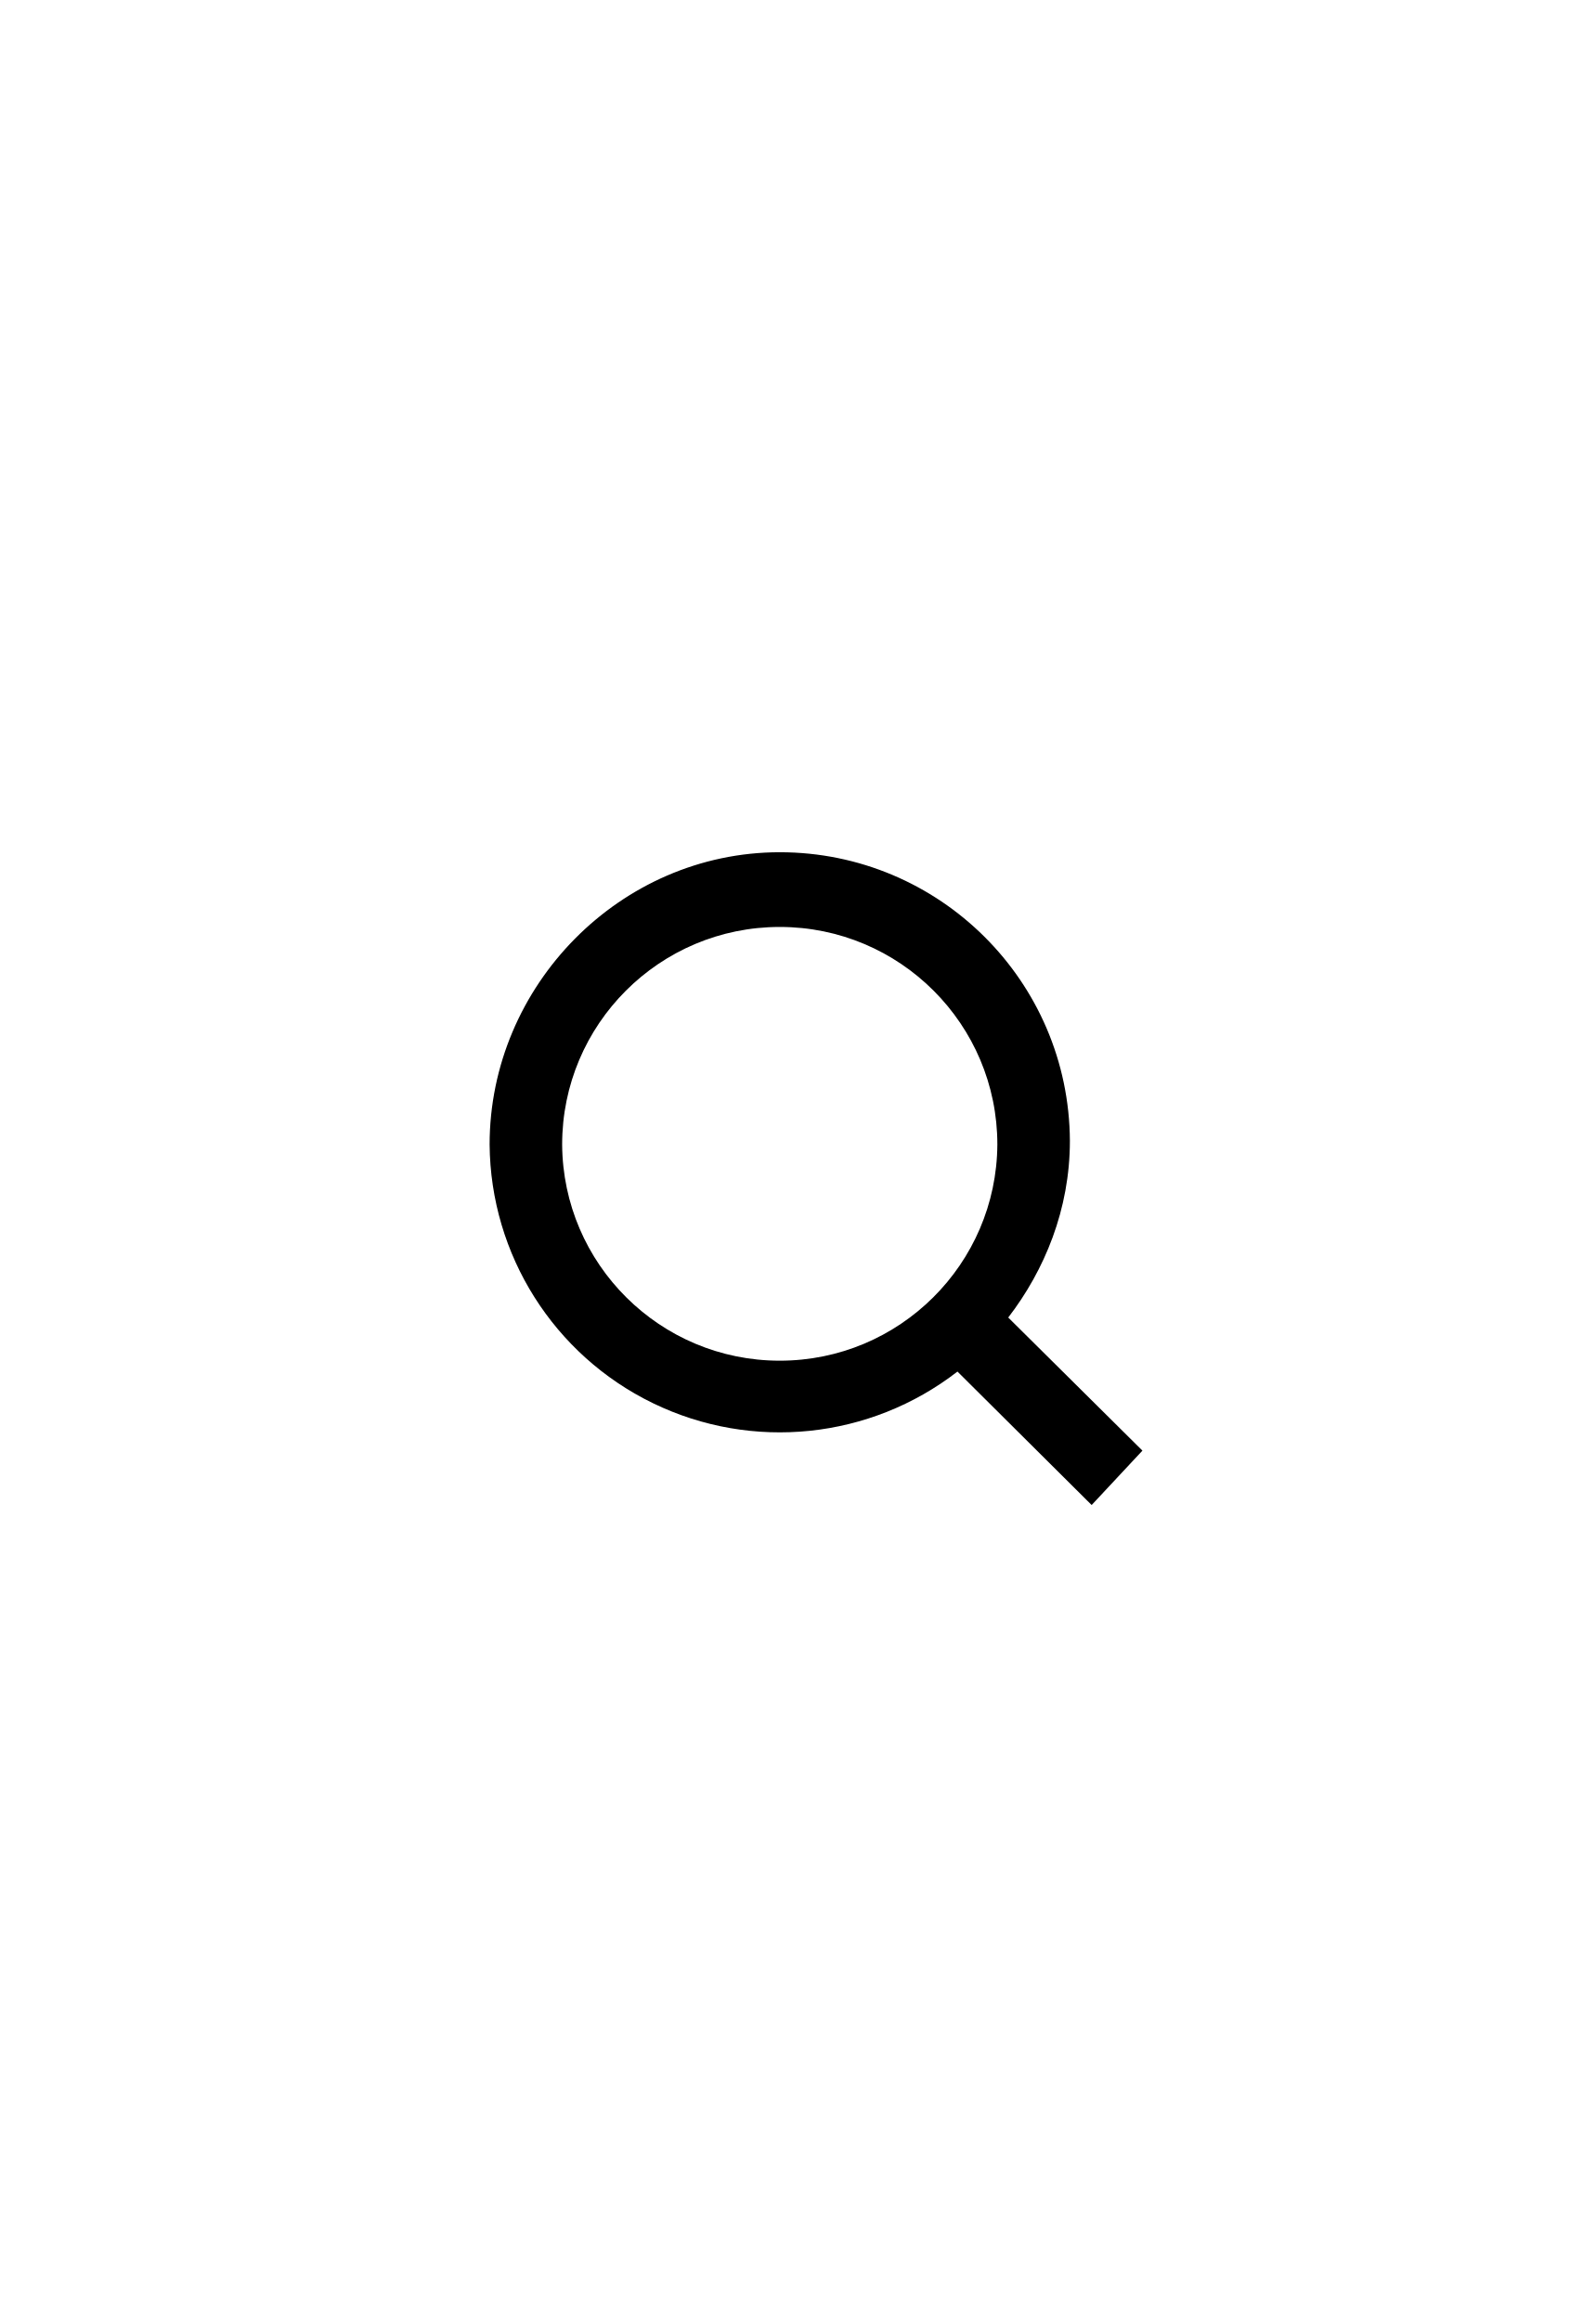
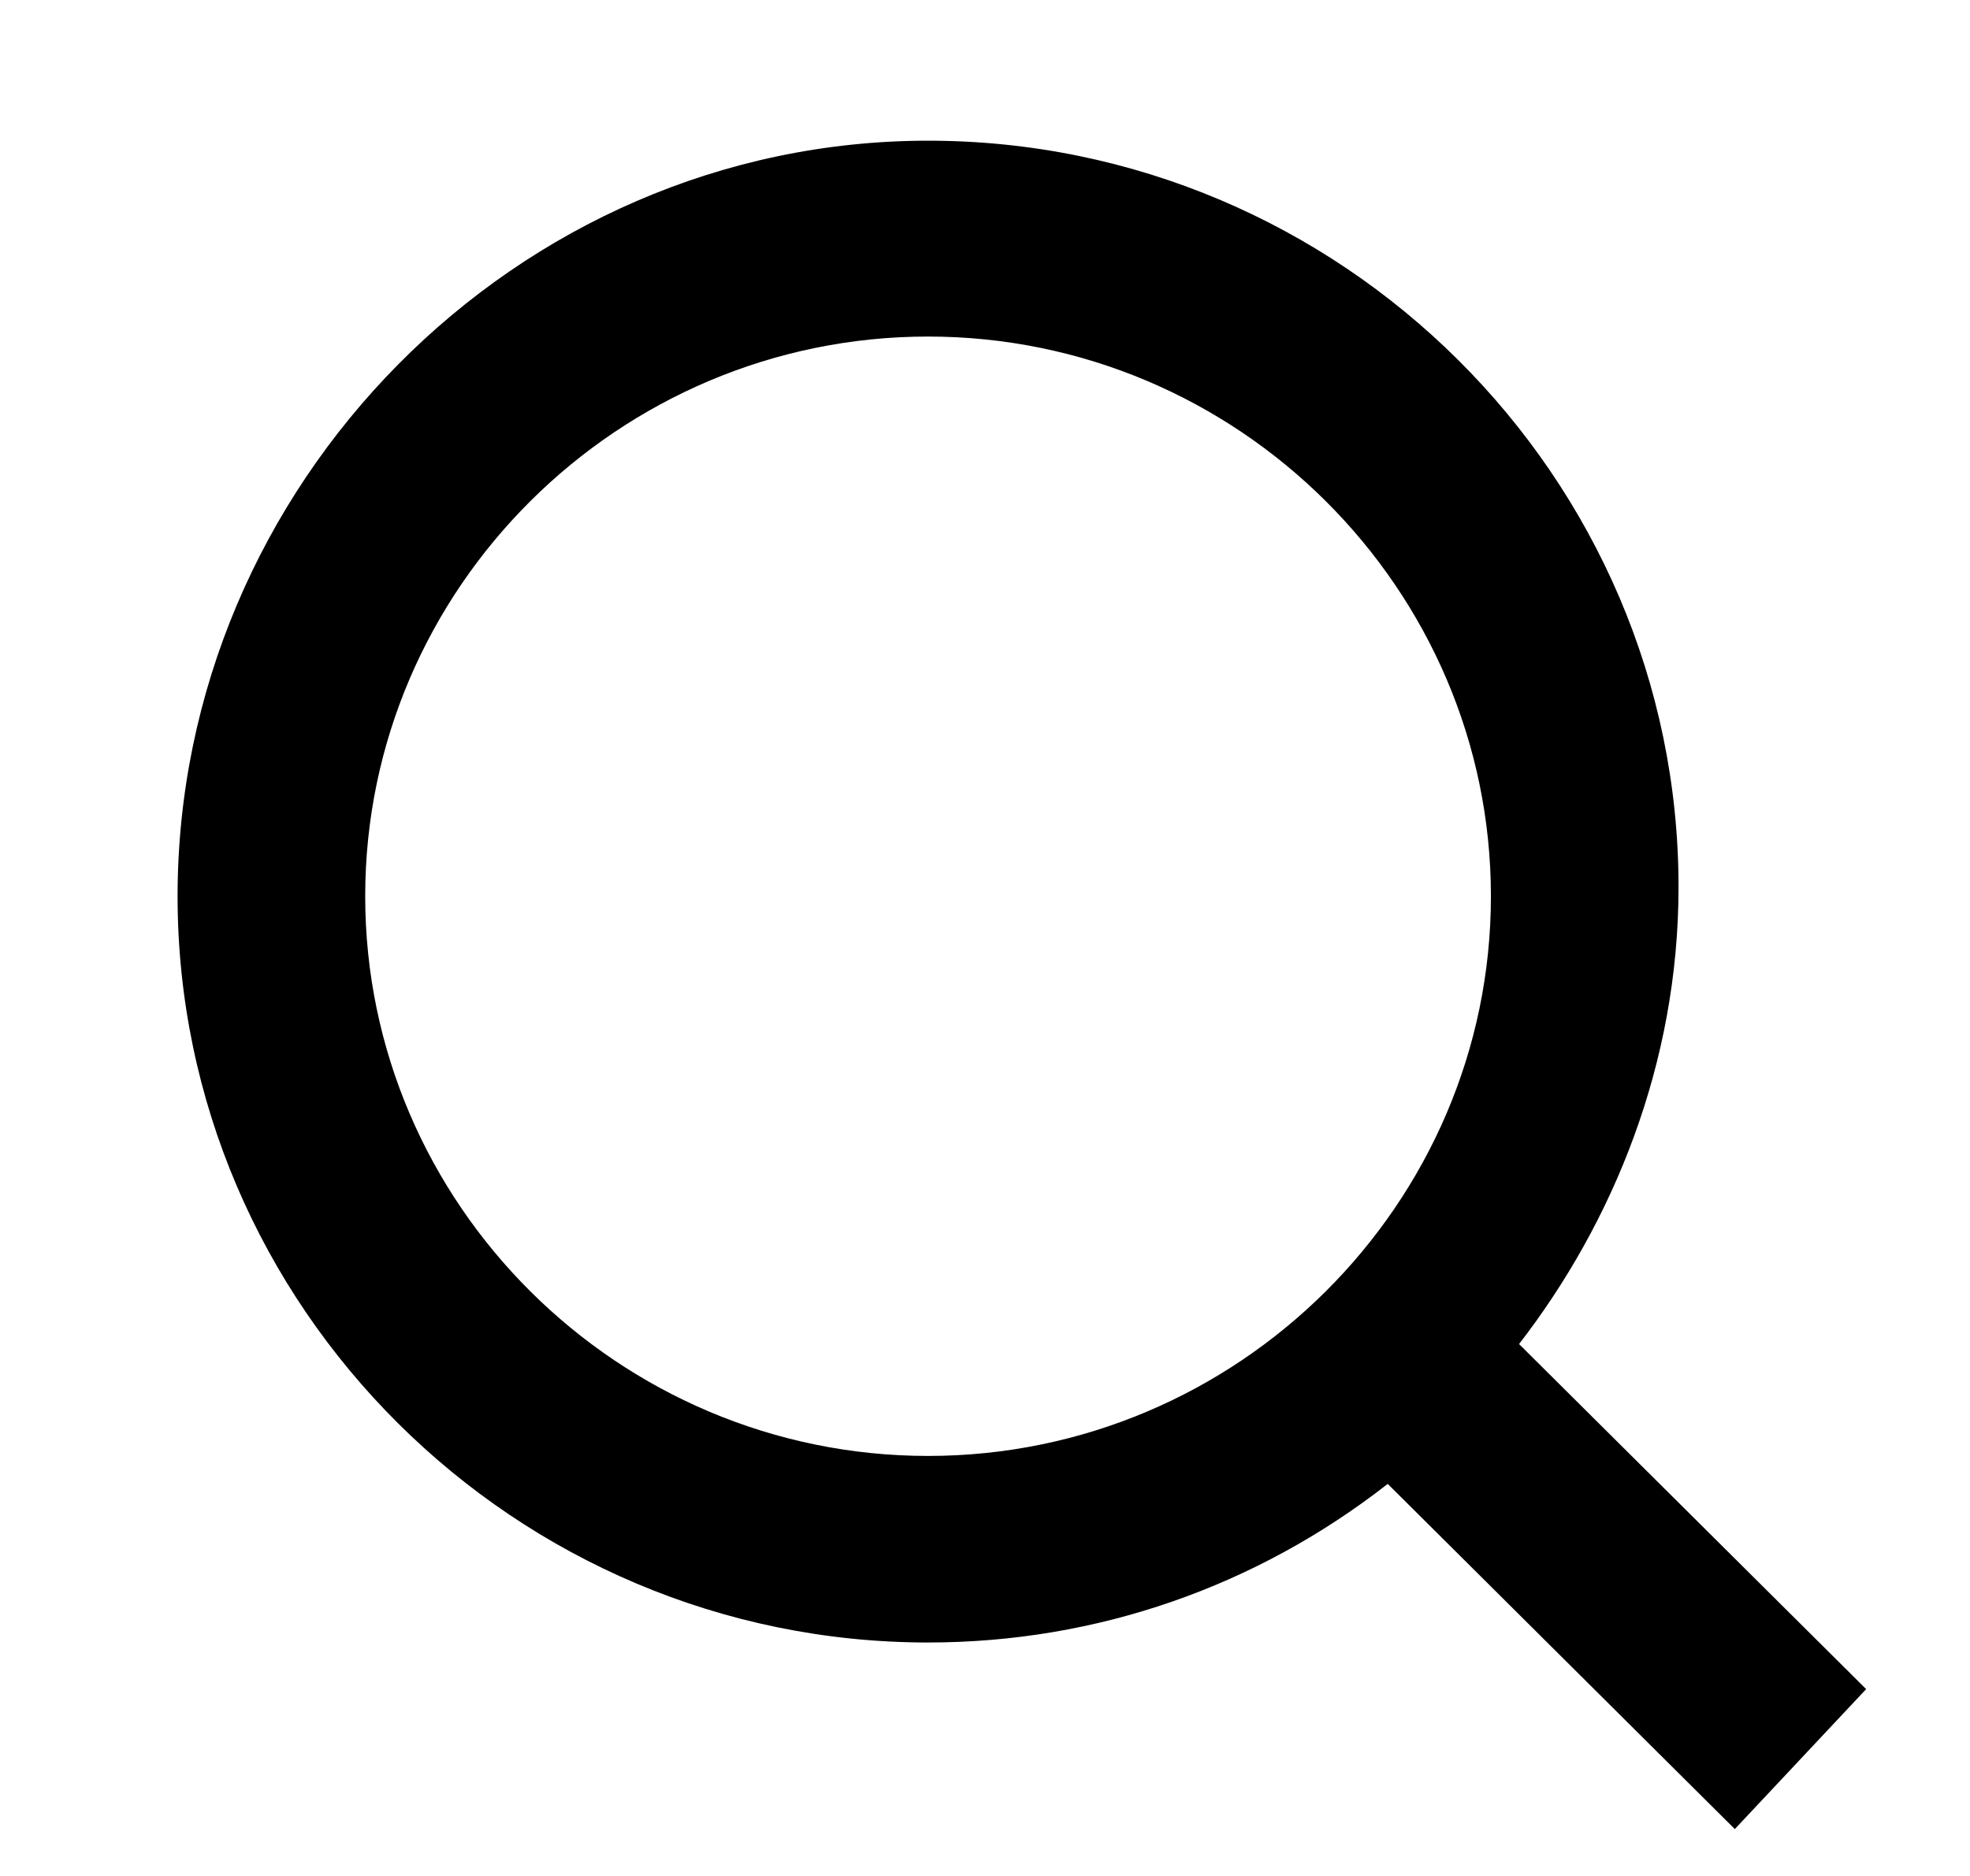
- <svg xmlns="http://www.w3.org/2000/svg" width="44" height="64" fill="none">
-   <path fill="#000" d="m31.5 40-3.7-3.67c1-1.3 1.7-2.98 1.7-4.87a8 8 0 0 0-8-7.96c-4.4 0-8 3.68-8 8.06a8 8 0 0 0 12.9 6.26l3.7 3.68 1.4-1.5Zm-10-2.48a6 6 0 0 1-6-5.96 6 6 0 0 1 12 0 6 6 0 0 1-6 5.96Z" />
+ <svg xmlns="http://www.w3.org/2000/svg" width="21" height="20" viewBox="0 0 21 20" fill="none">
+   <path d="M19.893 18.008L16.193 14.329C17.193 13.036 17.893 11.345 17.893 9.456C17.893 5.08 14.293 1.5 9.893 1.5C5.493 1.5 1.893 5.18 1.893 9.555C1.893 13.931 5.493 17.511 9.893 17.511C11.693 17.511 13.393 16.914 14.793 15.82L18.493 19.5L19.893 18.008ZM9.893 15.522C6.593 15.522 3.893 12.837 3.893 9.555C3.893 6.273 6.593 3.588 9.893 3.588C13.193 3.588 15.893 6.273 15.893 9.555C15.893 12.837 13.193 15.522 9.893 15.522Z" fill="black" />
</svg>
